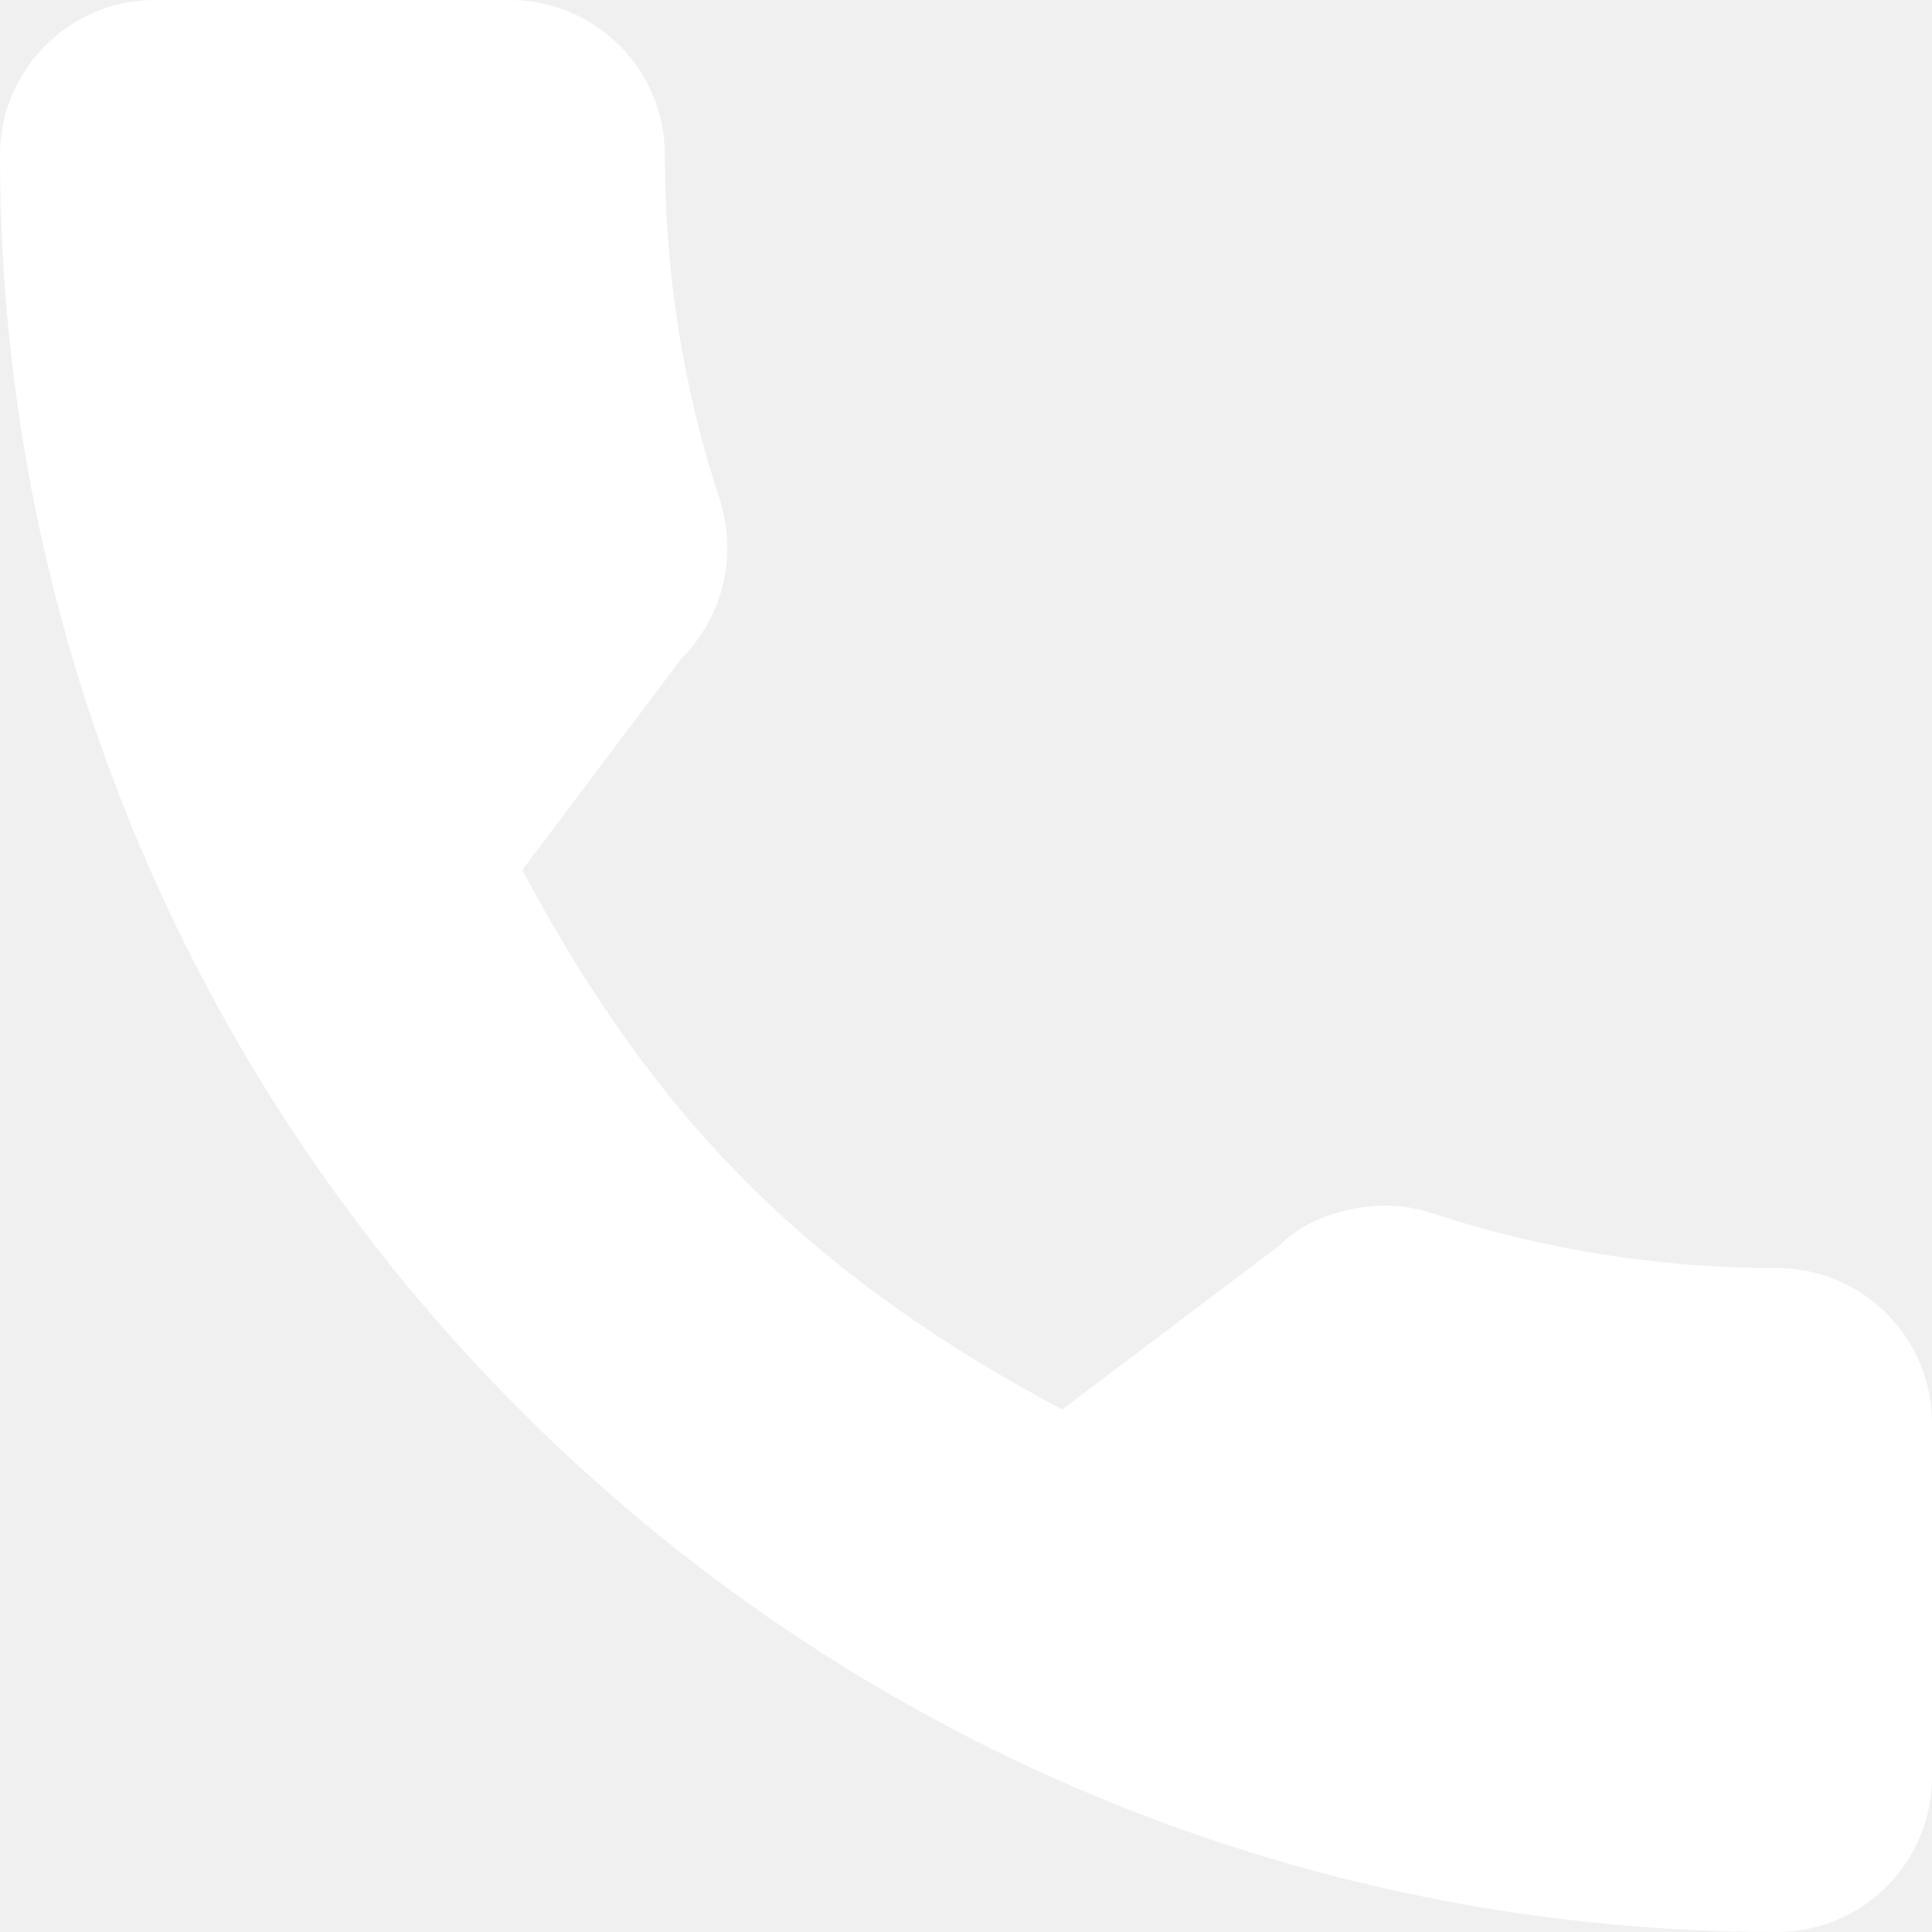
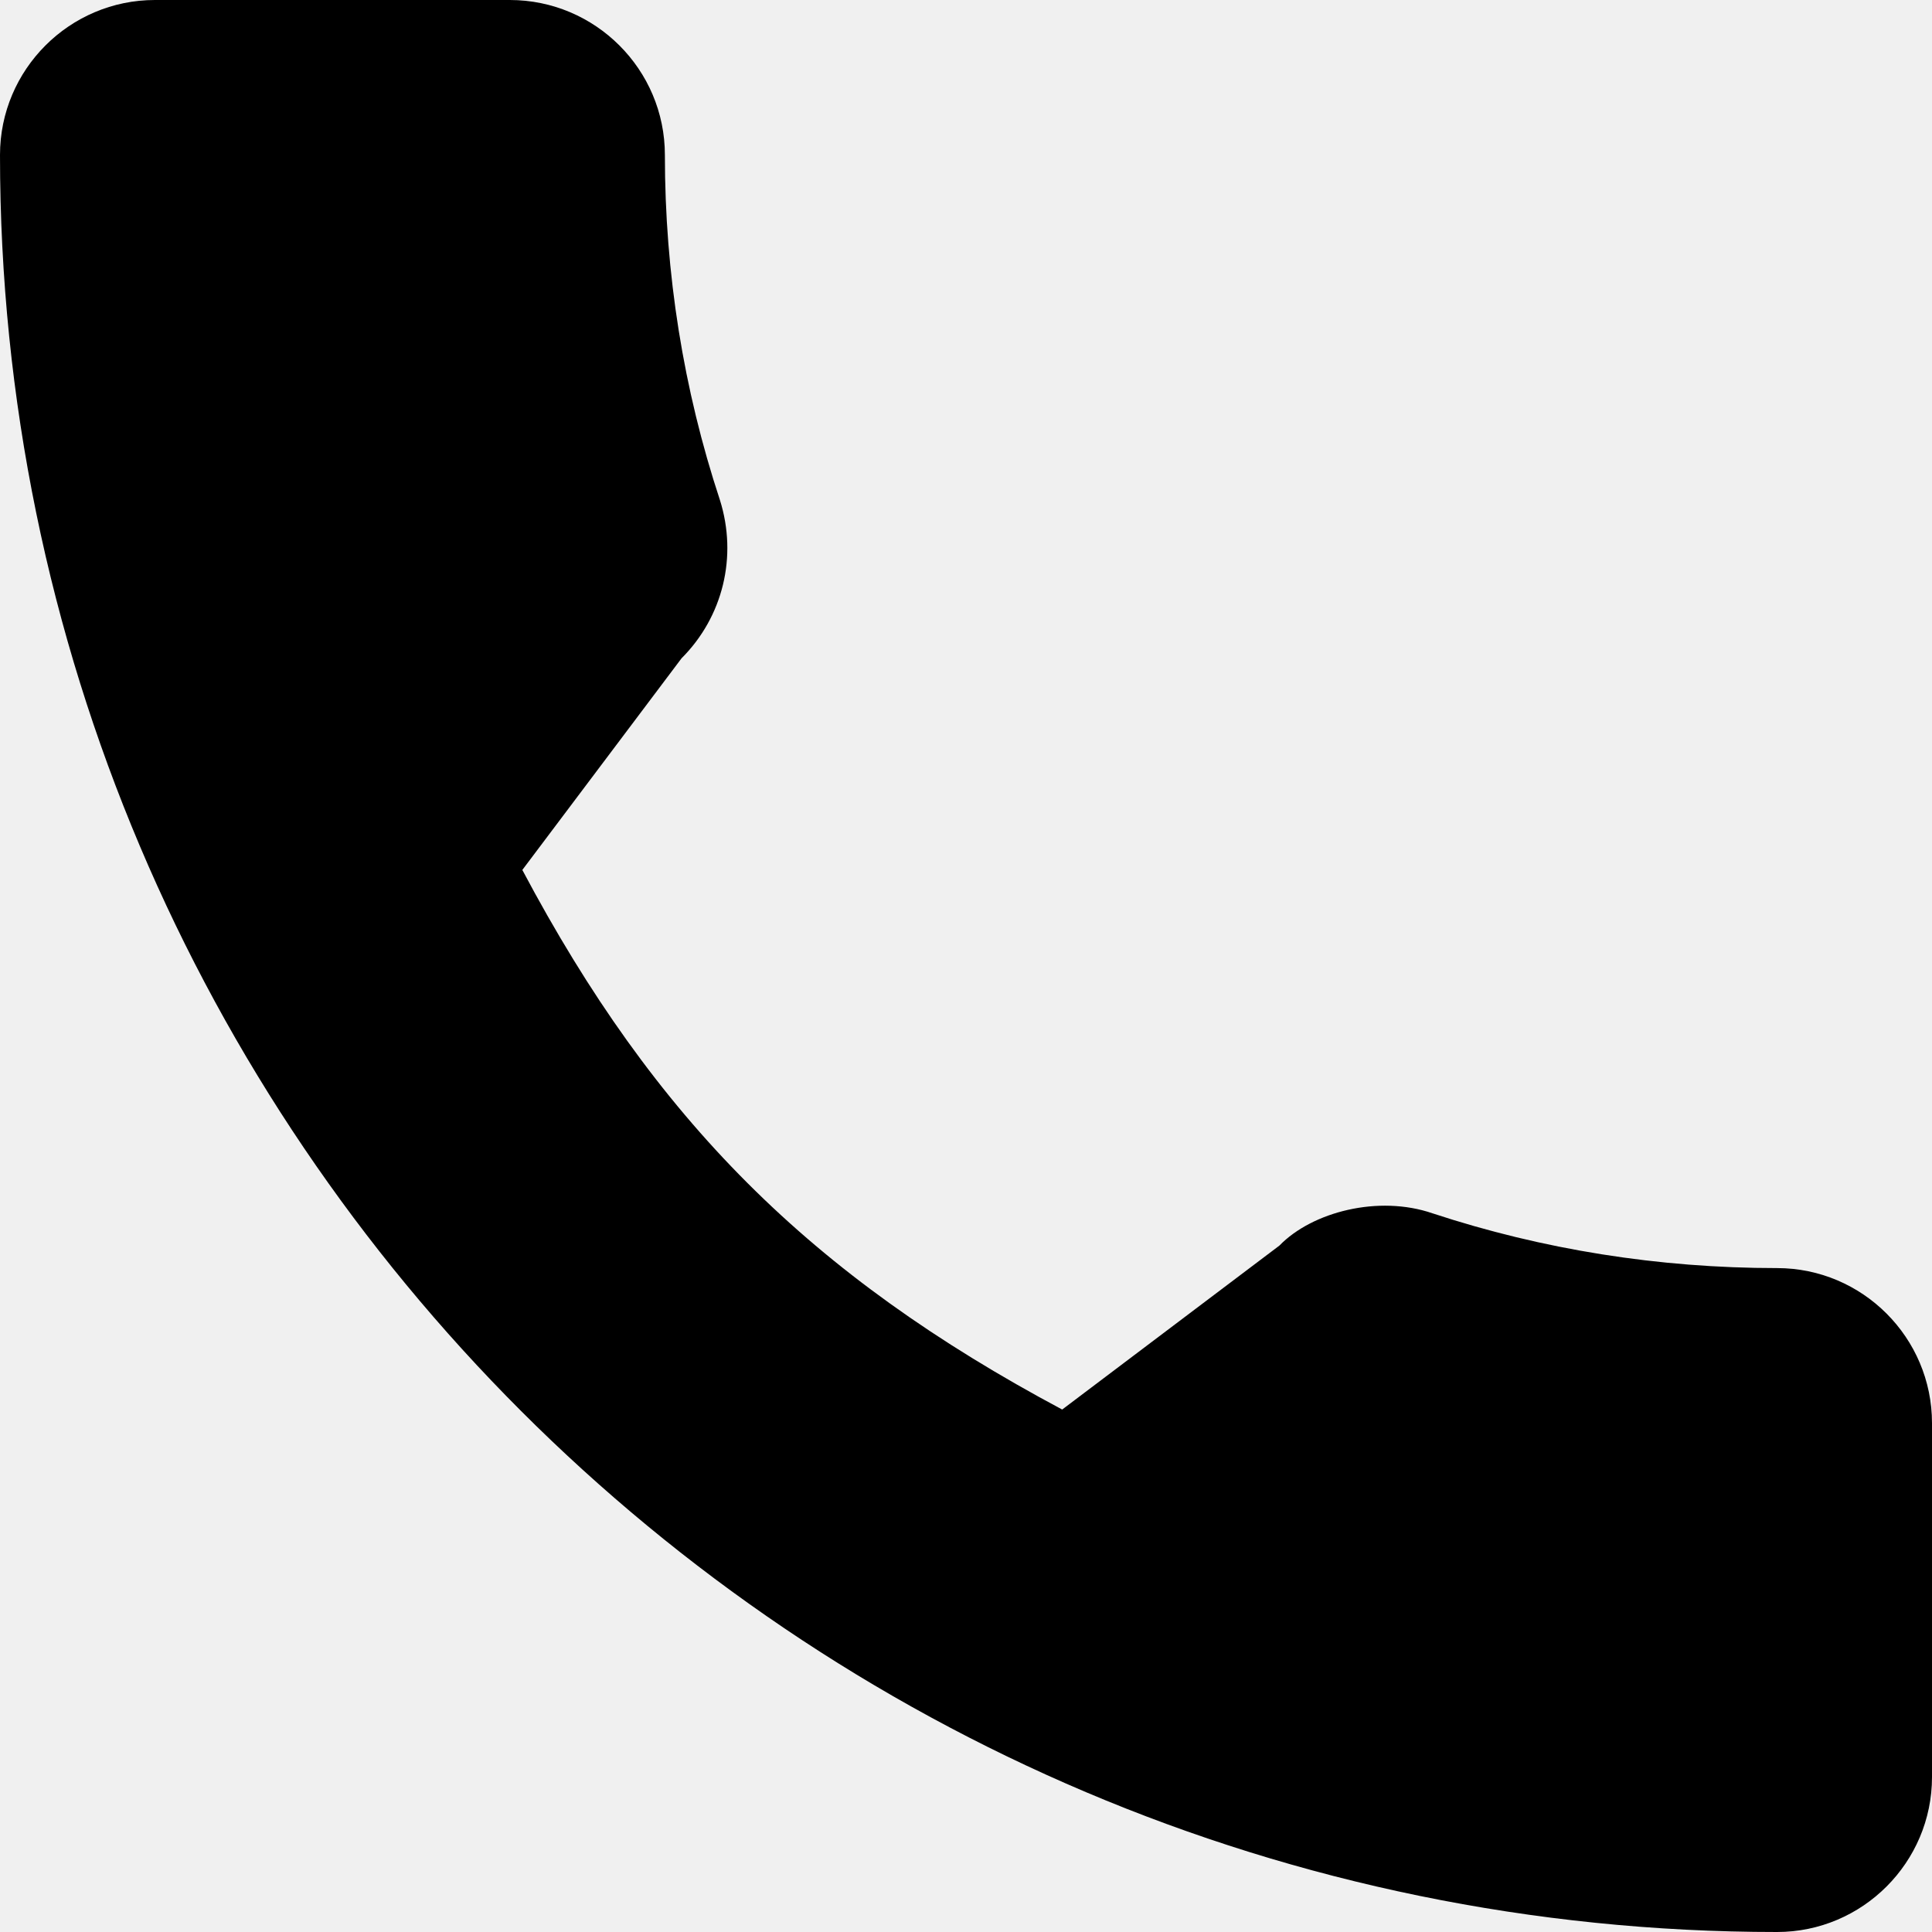
- <svg xmlns="http://www.w3.org/2000/svg" width="14" height="14" viewBox="0 0 14 14" fill="none">
+ <svg xmlns="http://www.w3.org/2000/svg" width="14" height="14" viewBox="0 0 14 14">
  <g clip-path="url(#clip0)">
-     <path d="M12.877 9.189C12.02 9.189 11.178 9.055 10.38 8.792C9.99 8.658 9.509 8.781 9.271 9.026L7.697 10.214C5.871 9.24 4.746 8.115 3.785 6.304L4.939 4.77C5.238 4.471 5.346 4.034 5.217 3.624C4.952 2.822 4.818 1.981 4.818 1.123C4.818 0.504 4.314 0 3.694 0H1.123C0.504 0 0 0.504 0 1.123C0 8.224 5.776 14 12.877 14C13.496 14 14 13.496 14 12.877V10.313C14 9.693 13.496 9.189 12.877 9.189Z" fill="white" />
+     <path d="M12.877 9.189C12.02 9.189 11.178 9.055 10.38 8.792C9.99 8.658 9.509 8.781 9.271 9.026L7.697 10.214C5.871 9.24 4.746 8.115 3.785 6.304L4.939 4.77C5.238 4.471 5.346 4.034 5.217 3.624C4.952 2.822 4.818 1.981 4.818 1.123C4.818 0.504 4.314 0 3.694 0H1.123C0.504 0 0 0.504 0 1.123C0 8.224 5.776 14 12.877 14C13.496 14 14 13.496 14 12.877V10.313C14 9.693 13.496 9.189 12.877 9.189Z" />
  </g>
  <defs>
    <clipPath id="clip0">
-       <rect width="14" height="14" fill="white" />
+       <rect width="14" height="14" />
    </clipPath>
  </defs>
</svg>
